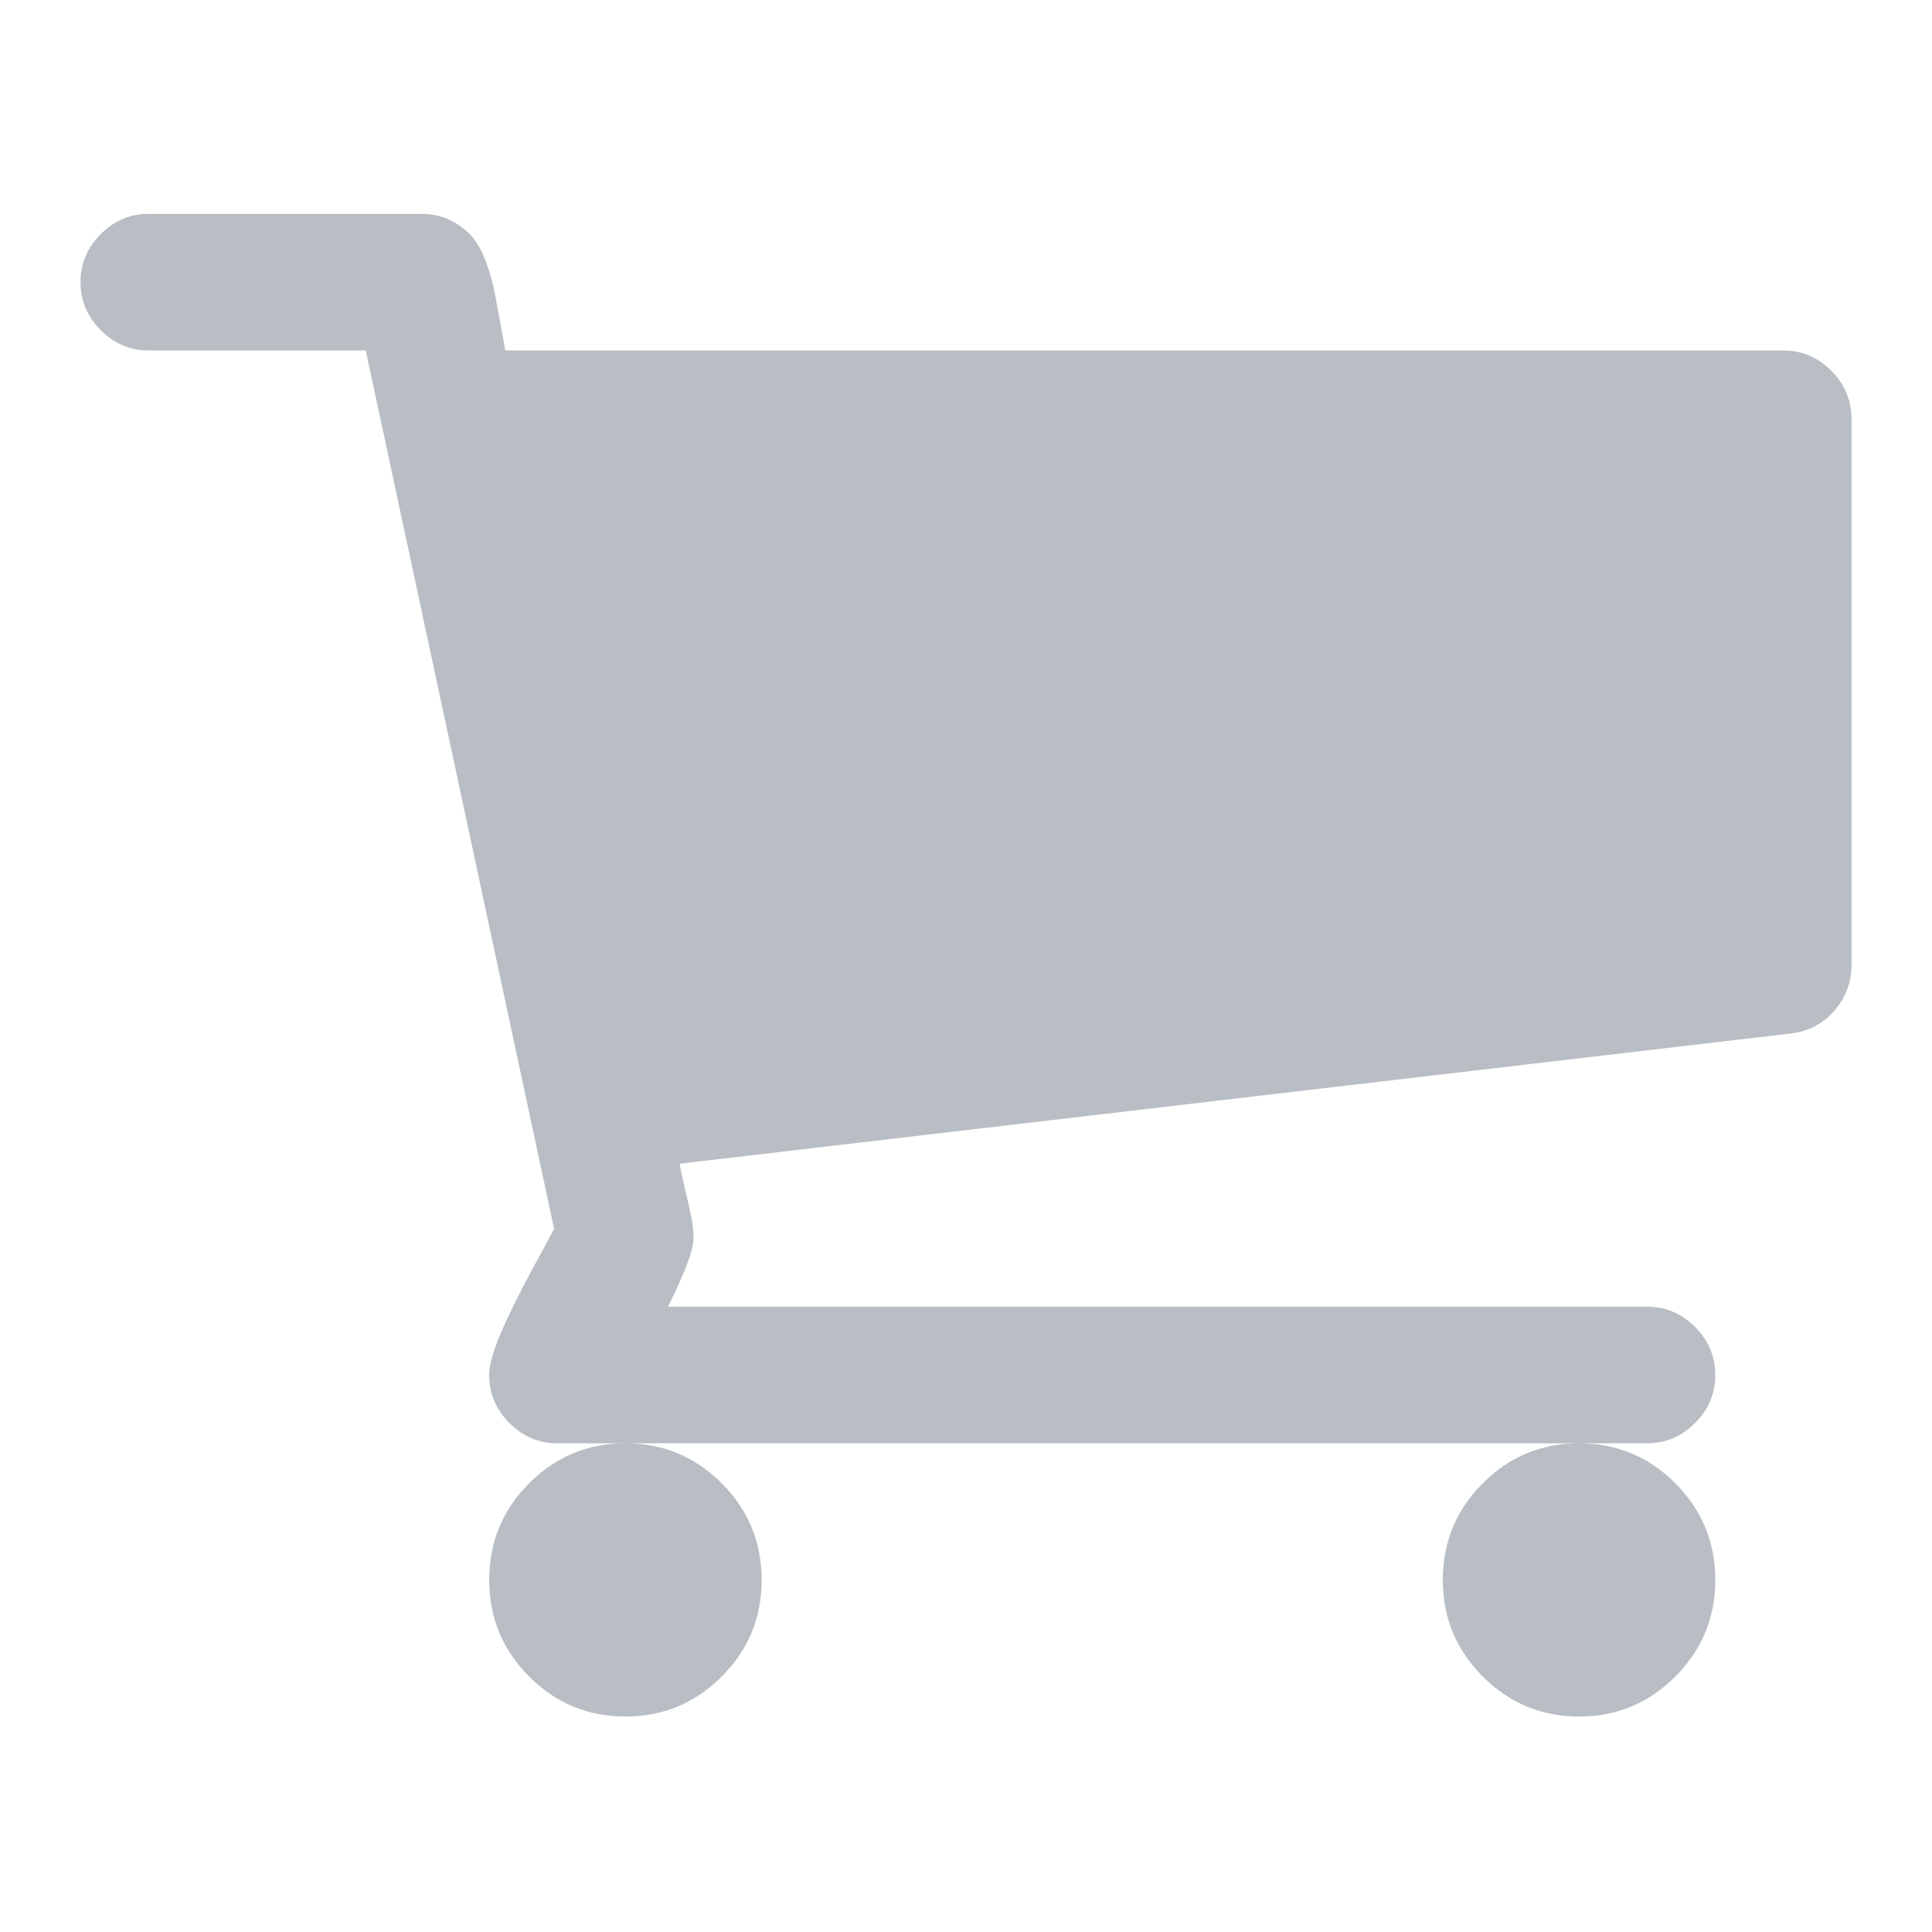
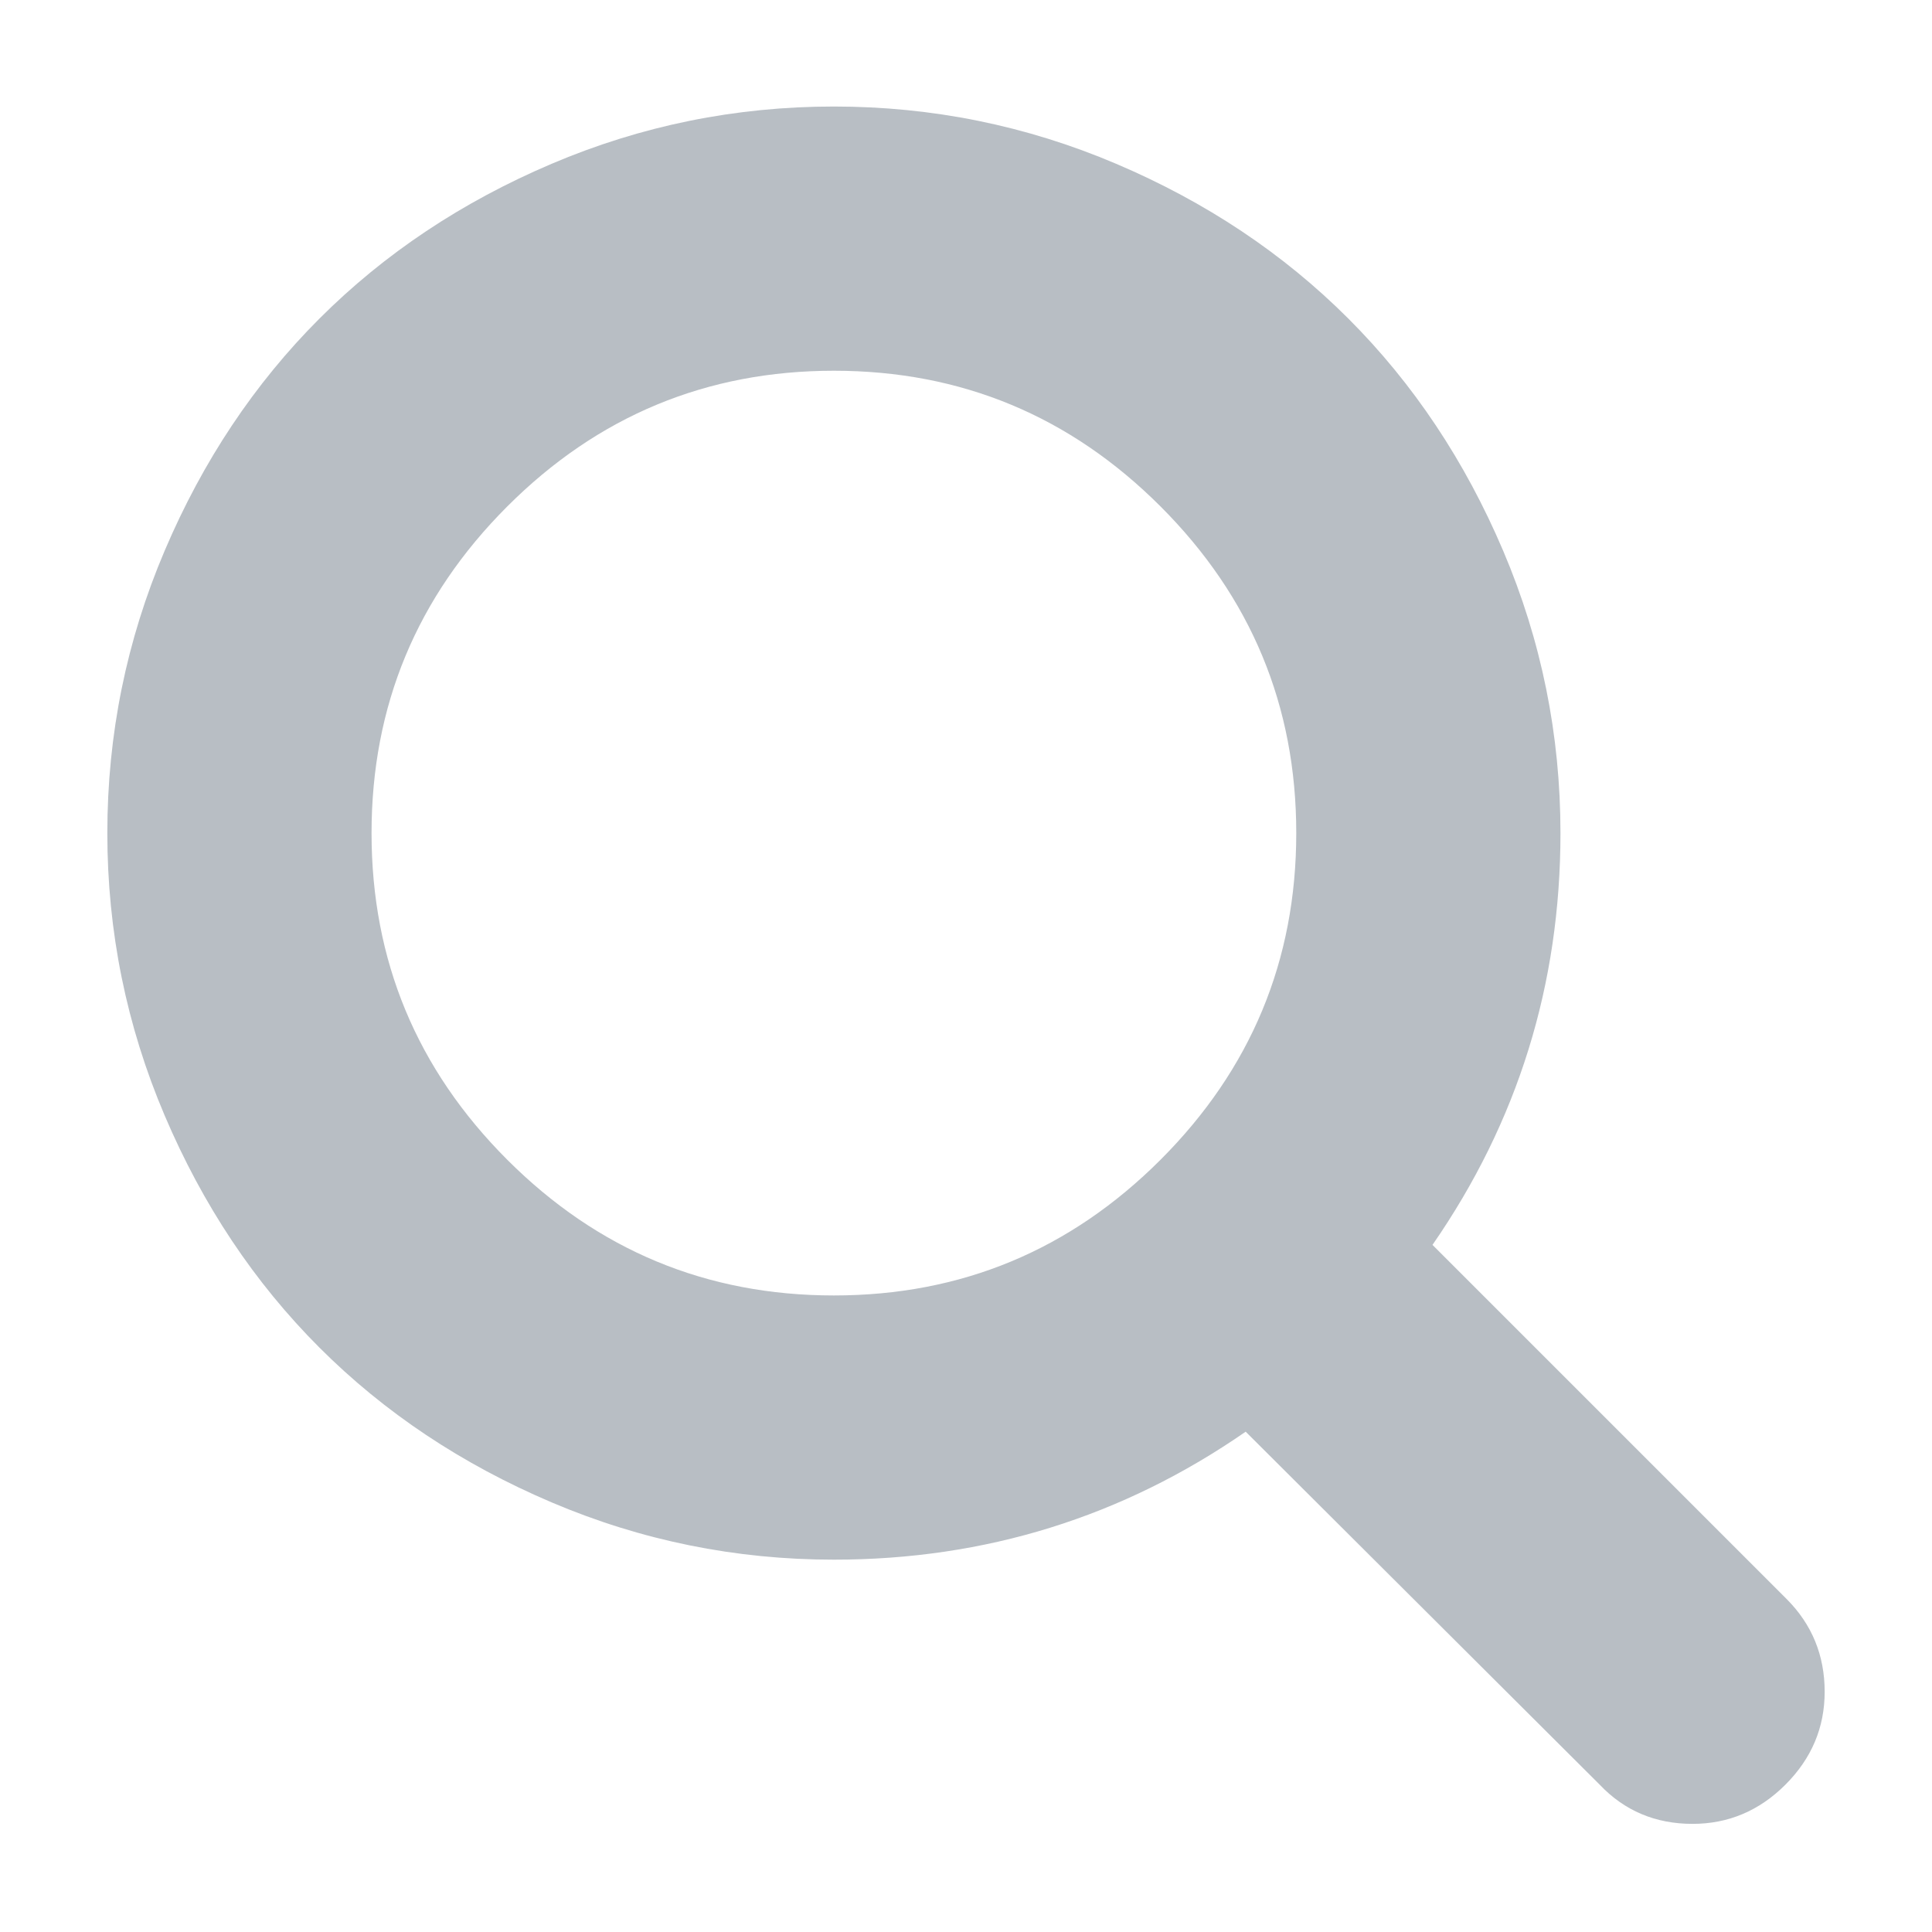
<svg xmlns="http://www.w3.org/2000/svg" viewBox="0 0 360 360">
  <style>.icon{fill:#B8BEC4;fill-rule:evenodd;}</style>
-   <path class="icon" d="M345,78.032v101.817c0,3.183-1.06,6-3.173,8.452c-2.116,2.455-4.828,3.877-8.132,4.275l-207.043,24.261   c0.13,0.93,0.427,2.355,0.893,4.275c0.461,1.925,0.858,3.68,1.189,5.271c0.329,1.591,0.496,3.051,0.496,4.375   c0,2.121-1.586,6.362-4.759,12.727h182.452c3.437,0,6.411,1.262,8.924,3.778c2.51,2.52,3.768,5.503,3.768,8.948   c0,3.45-1.258,6.433-3.768,8.949c-2.513,2.52-5.487,3.778-8.924,3.778H103.847c-3.44,0-6.416-1.259-8.925-3.778   c-2.513-2.517-3.768-5.499-3.768-8.949c0-1.854,0.724-4.475,2.181-7.854c1.453-3.381,3.402-7.325,5.85-11.833   c2.445-4.506,3.798-7.026,4.065-7.557L68.149,65.305H27.693c-3.44,0-6.415-1.26-8.924-3.779C16.255,59.008,15,56.026,15,52.577   c0-3.445,1.254-6.428,3.768-8.949c2.51-2.516,5.484-3.777,8.924-3.777h50.77c2.113,0,3.997,0.432,5.651,1.291   c1.651,0.864,2.975,1.891,3.966,3.082c0.993,1.195,1.851,2.82,2.58,4.873c0.724,2.058,1.22,3.813,1.486,5.27   c0.264,1.463,0.626,3.416,1.091,5.867c0.461,2.455,0.759,4.146,0.893,5.072h238.179c3.437,0,6.41,1.262,8.924,3.777   C343.742,71.602,345,74.586,345,78.032z M134.487,276.397c4.957,4.972,7.437,10.972,7.437,17.998   c0,7.025-2.479,13.025-7.437,17.997c-4.958,4.972-10.942,7.458-17.949,7.458c-7.008,0-12.989-2.486-17.947-7.458   c-4.959-4.972-7.437-10.972-7.437-17.997c0-7.026,2.478-13.026,7.437-17.998c4.958-4.971,10.938-7.457,17.947-7.457   C123.544,268.94,129.529,271.426,134.487,276.397z M312.178,276.397c4.958,4.972,7.437,10.972,7.437,17.998   c0,7.025-2.479,13.025-7.437,17.997c-4.957,4.972-10.941,7.458-17.947,7.458c-7.009,0-12.99-2.486-17.947-7.458   c-4.958-4.972-7.437-10.972-7.437-17.997c0-7.026,2.479-13.026,7.437-17.998c4.957-4.971,10.938-7.457,17.947-7.457   C301.237,268.94,307.221,271.426,312.178,276.397z" />
+   <path class="icon" d="M340,315.236c0,6.664-2.437,12.434-7.309,17.308c-4.873,4.87-10.643,7.307-17.307,7.307   c-6.924,0-12.692-2.437-17.308-7.307l-65.962-65.77c-22.951,15.898-48.528,23.846-76.73,23.846   c-18.335,0-35.866-3.558-52.596-10.674c-16.731-7.114-31.155-16.729-43.27-28.845c-12.115-12.116-21.73-26.539-28.846-43.27   C23.558,191.1,20,173.57,20,155.235c0-18.333,3.558-35.866,10.673-52.597c7.116-16.73,16.731-31.152,28.846-43.269   c12.115-12.115,26.539-21.731,43.27-28.847c16.73-7.115,34.261-10.673,52.596-10.673c18.332,0,35.865,3.558,52.596,10.673   s31.153,16.731,43.269,28.847c12.116,12.116,21.731,26.538,28.847,43.269c7.116,16.73,10.673,34.264,10.673,52.597   c0,28.207-7.951,53.783-23.846,76.731l65.962,65.962C337.626,302.668,340,308.438,340,315.236z M216.25,216.101   c16.857-16.858,25.289-37.146,25.289-60.866c0-23.717-8.432-44.005-25.289-60.865c-16.859-16.857-37.148-25.288-60.864-25.288   c-23.72,0-44.009,8.431-60.865,25.288c-16.86,16.86-25.289,37.148-25.289,60.865c0,23.72,8.428,44.008,25.289,60.866   c16.856,16.859,37.146,25.288,60.865,25.288C179.101,241.389,199.39,232.96,216.25,216.101z" />
</svg>
